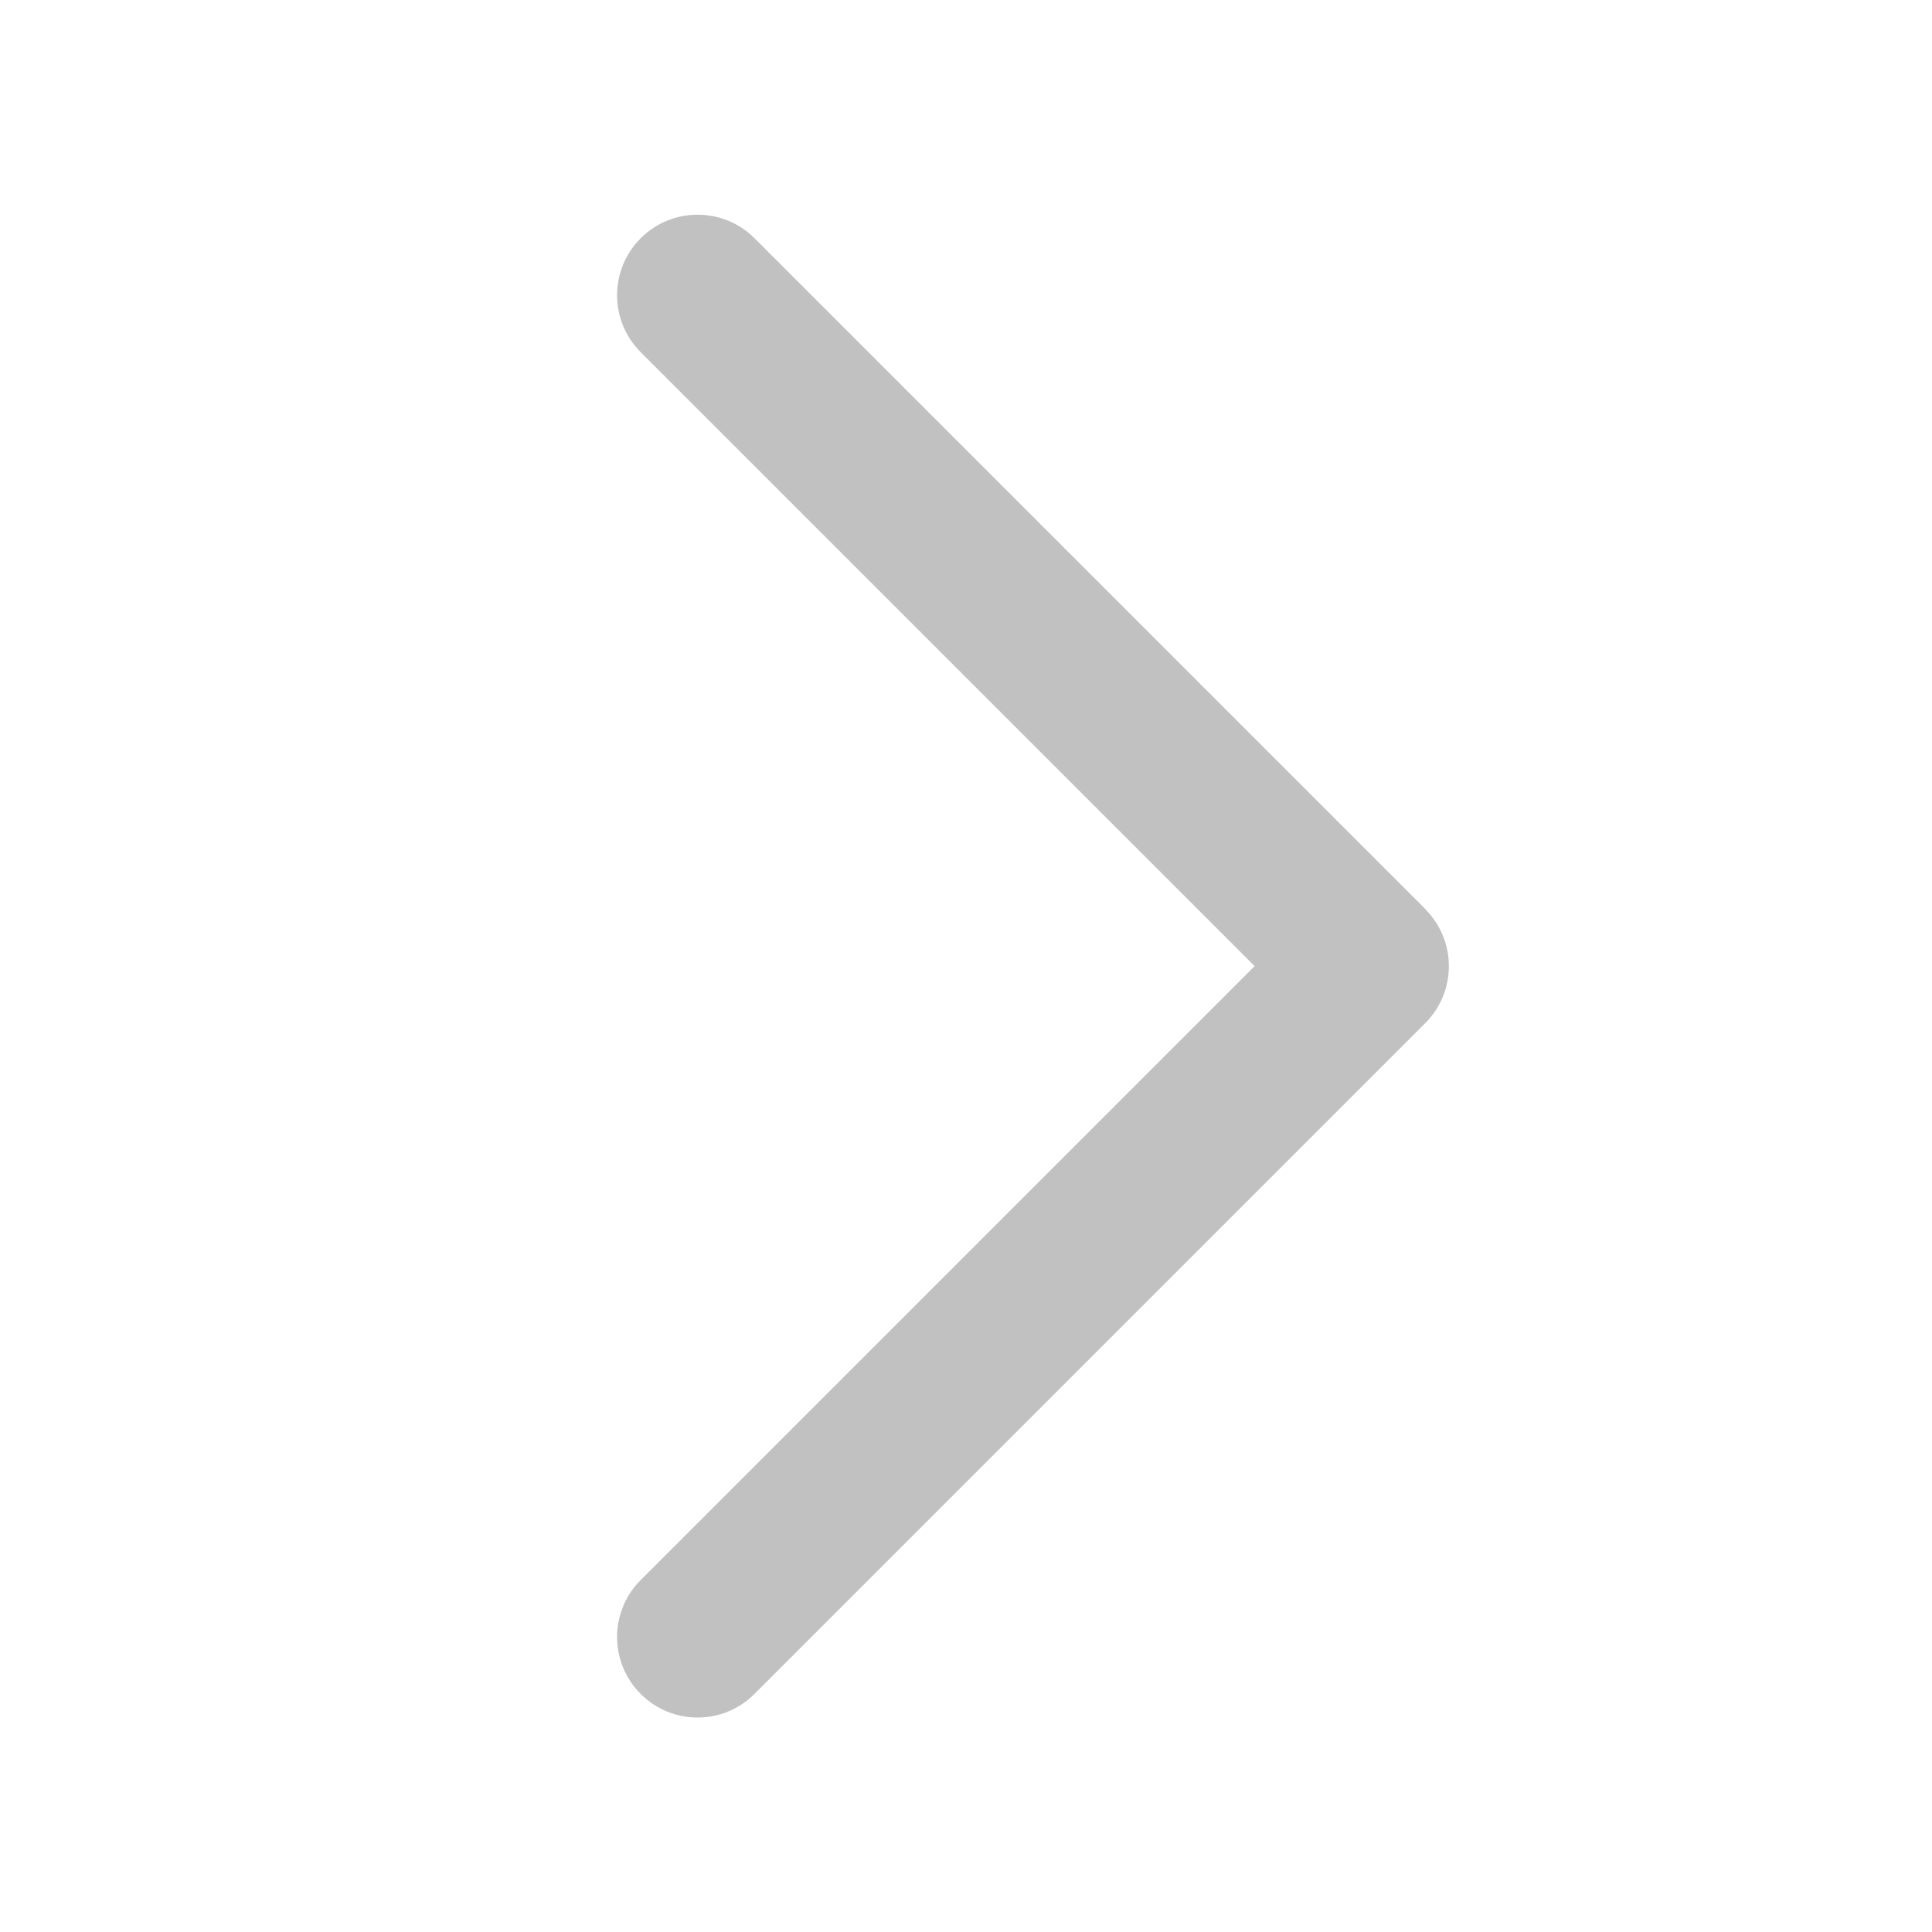
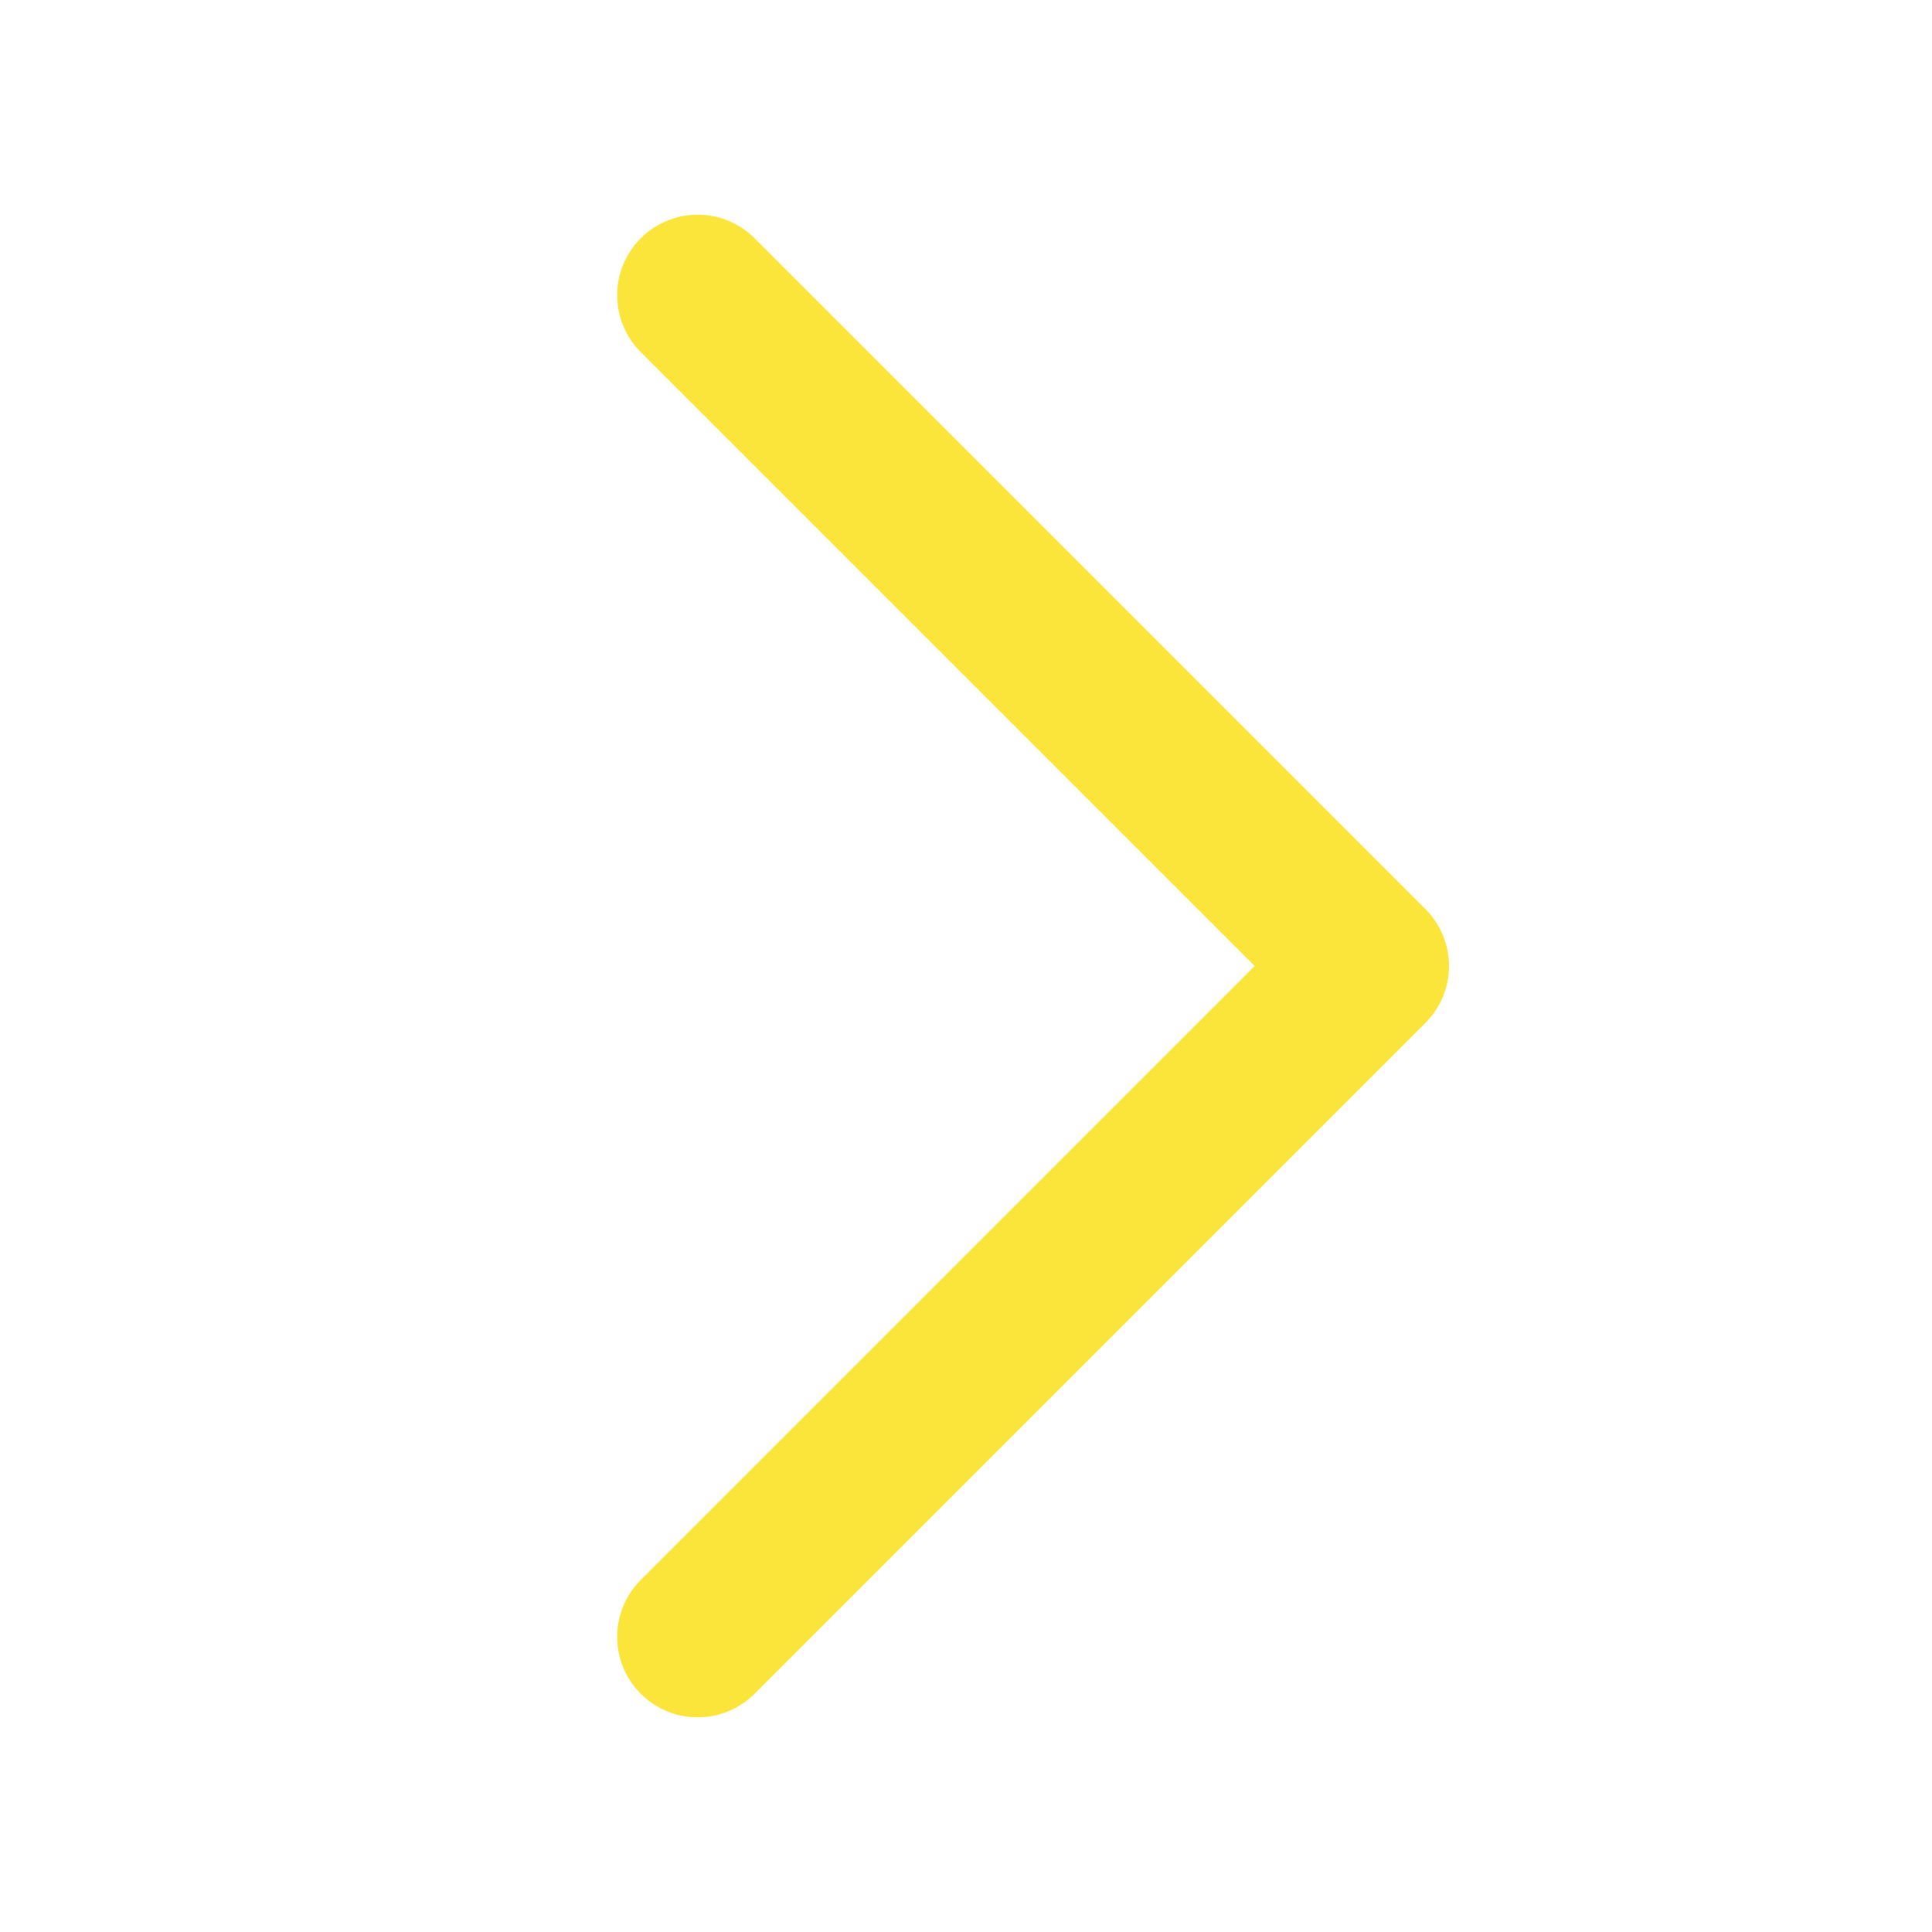
<svg xmlns="http://www.w3.org/2000/svg" width="18" height="18" viewBox="0 0 18 18">
-   <g fill="#b8b8b8e0" class="nc-icon-wrapper">
-     <path d="M13.28,8.47L7.03,2.22c-.293-.293-.768-.293-1.061,0s-.293,.768,0,1.061l5.72,5.72-5.72,5.72c-.293,.293-.293,.768,0,1.061,.146,.146,.338,.22,.53,.22s.384-.073,.53-.22l6.25-6.25c.293-.293,.293-.768,0-1.061Z" fill="#b8b8b8e0" />
+   <g class="nc-icon-wrapper" fill="#fadf11d3">
+     <polyline points="6.5 2.75 12.75 9 6.5 15.25" fill="none" stroke="#fadf11d3" stroke-linecap="round" stroke-linejoin="round" stroke-width="1.5" />
  </g>
</svg>
